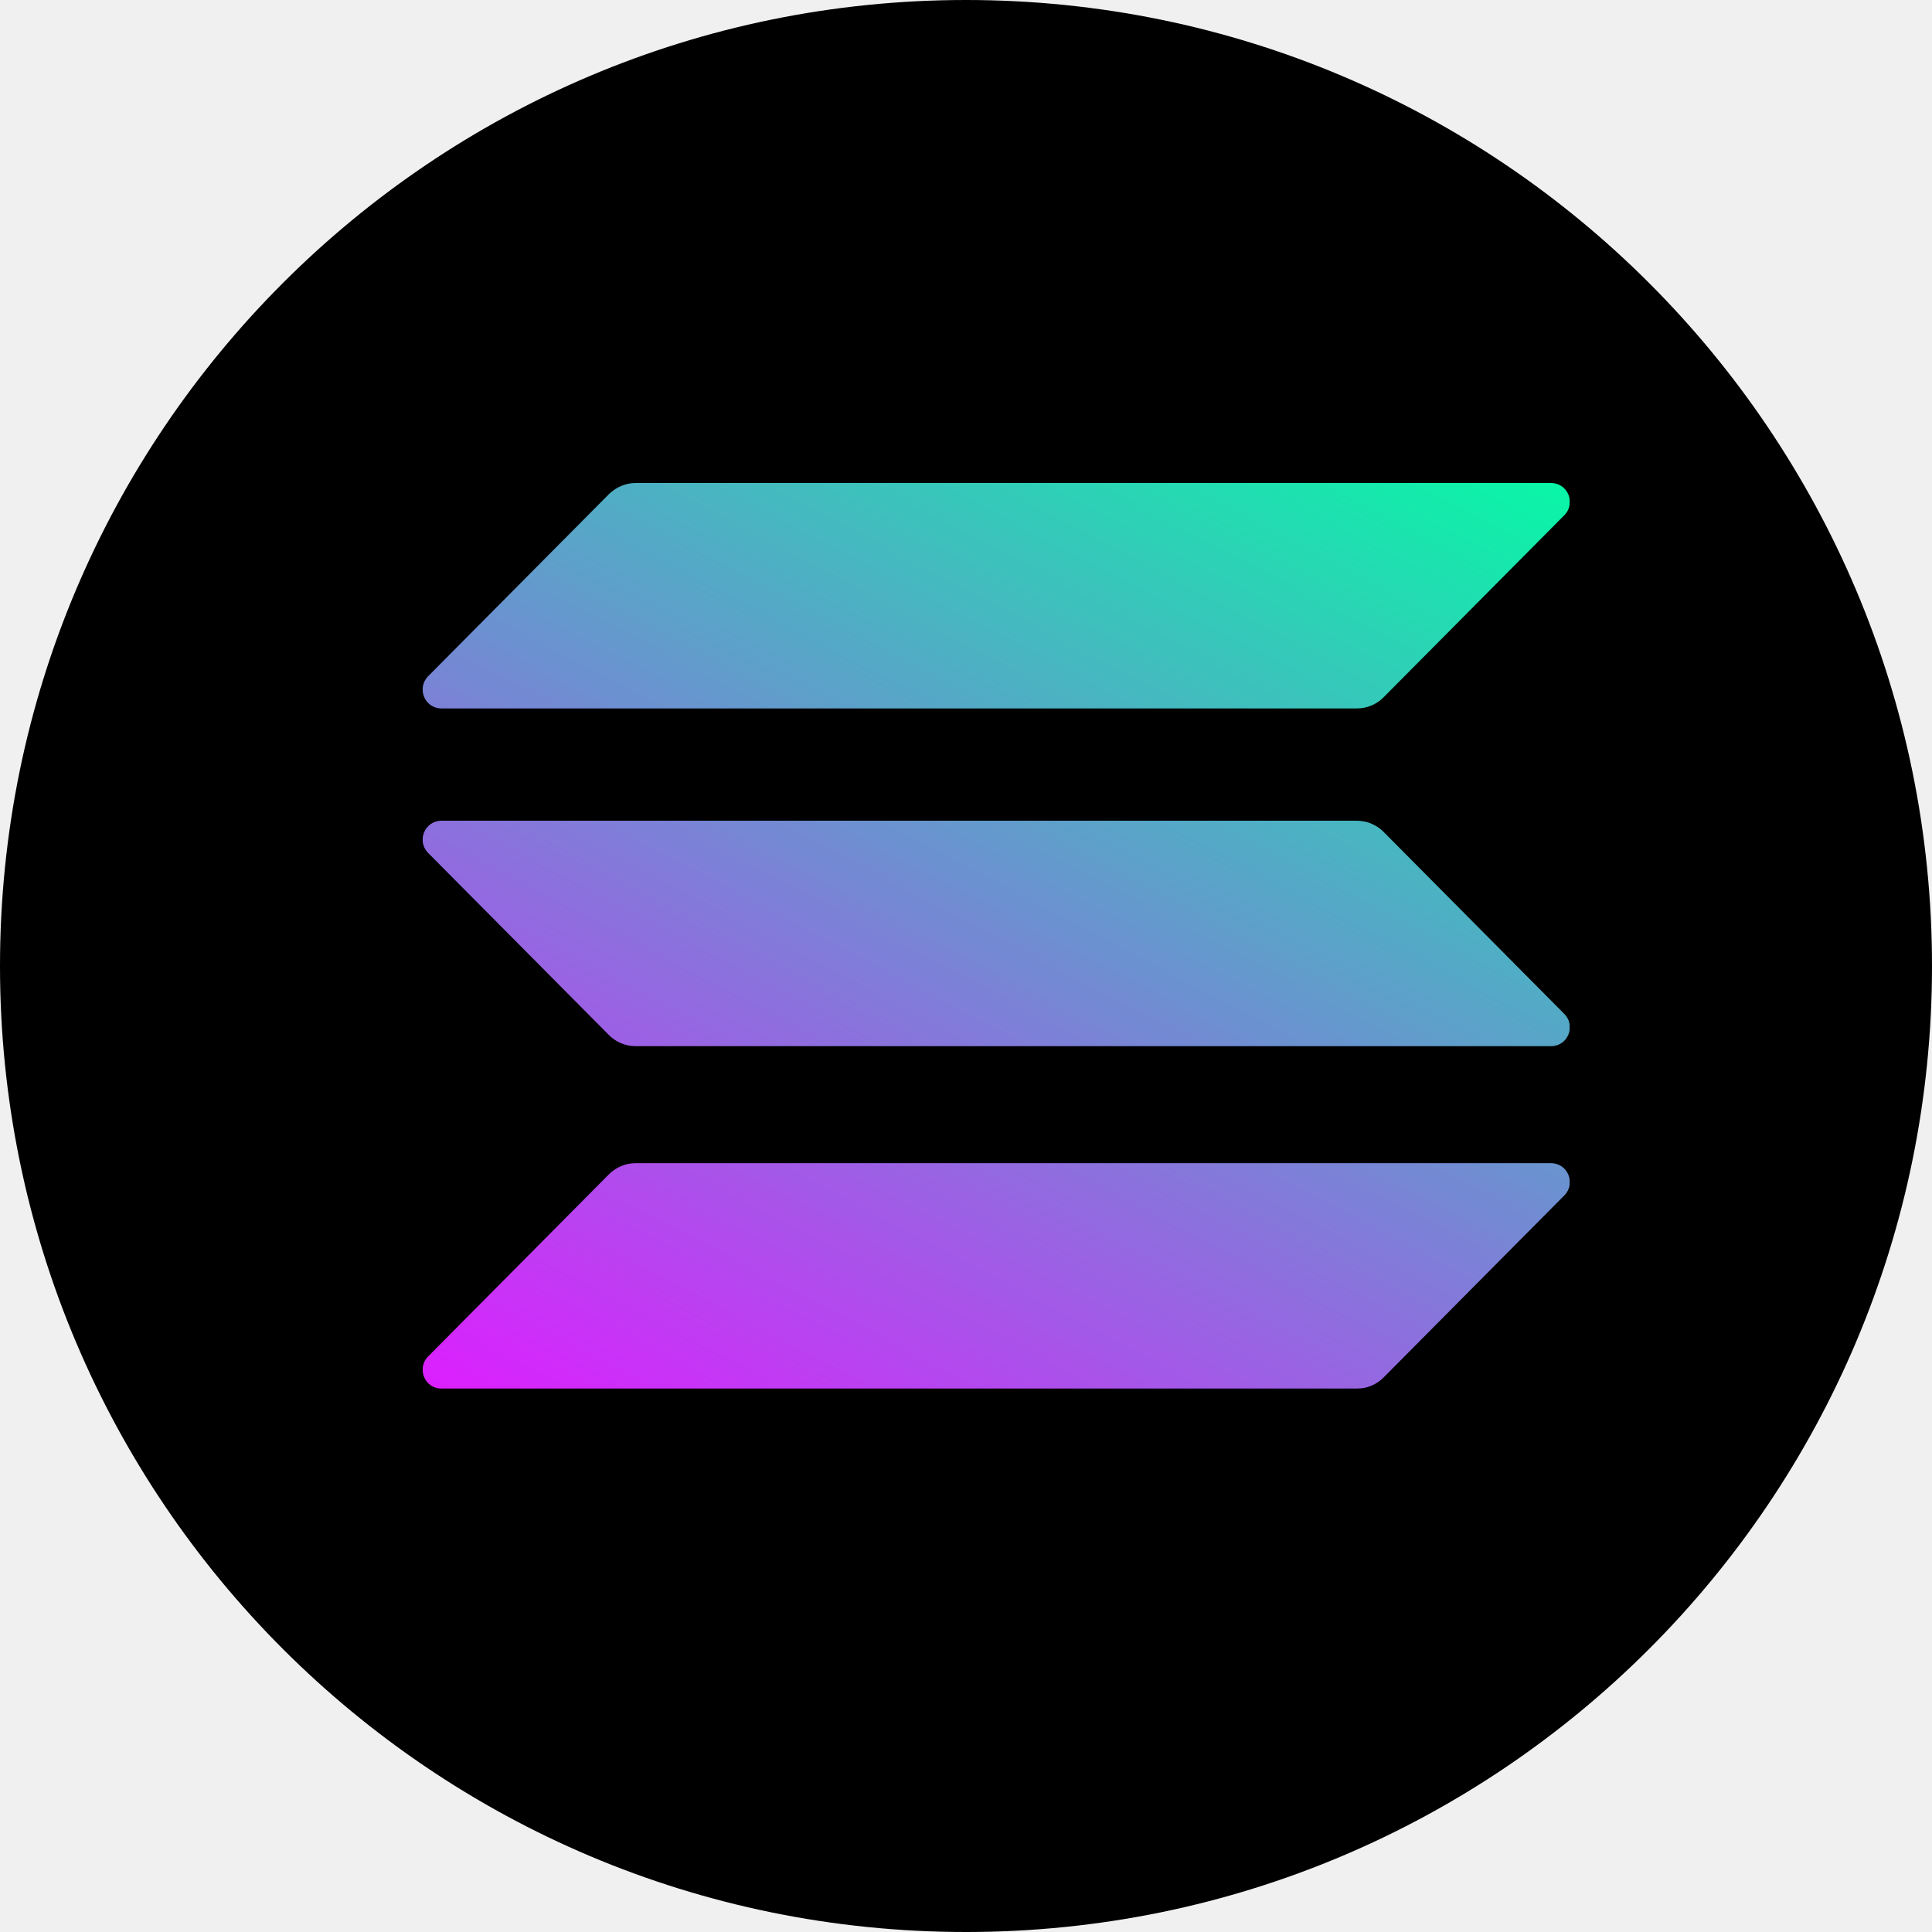
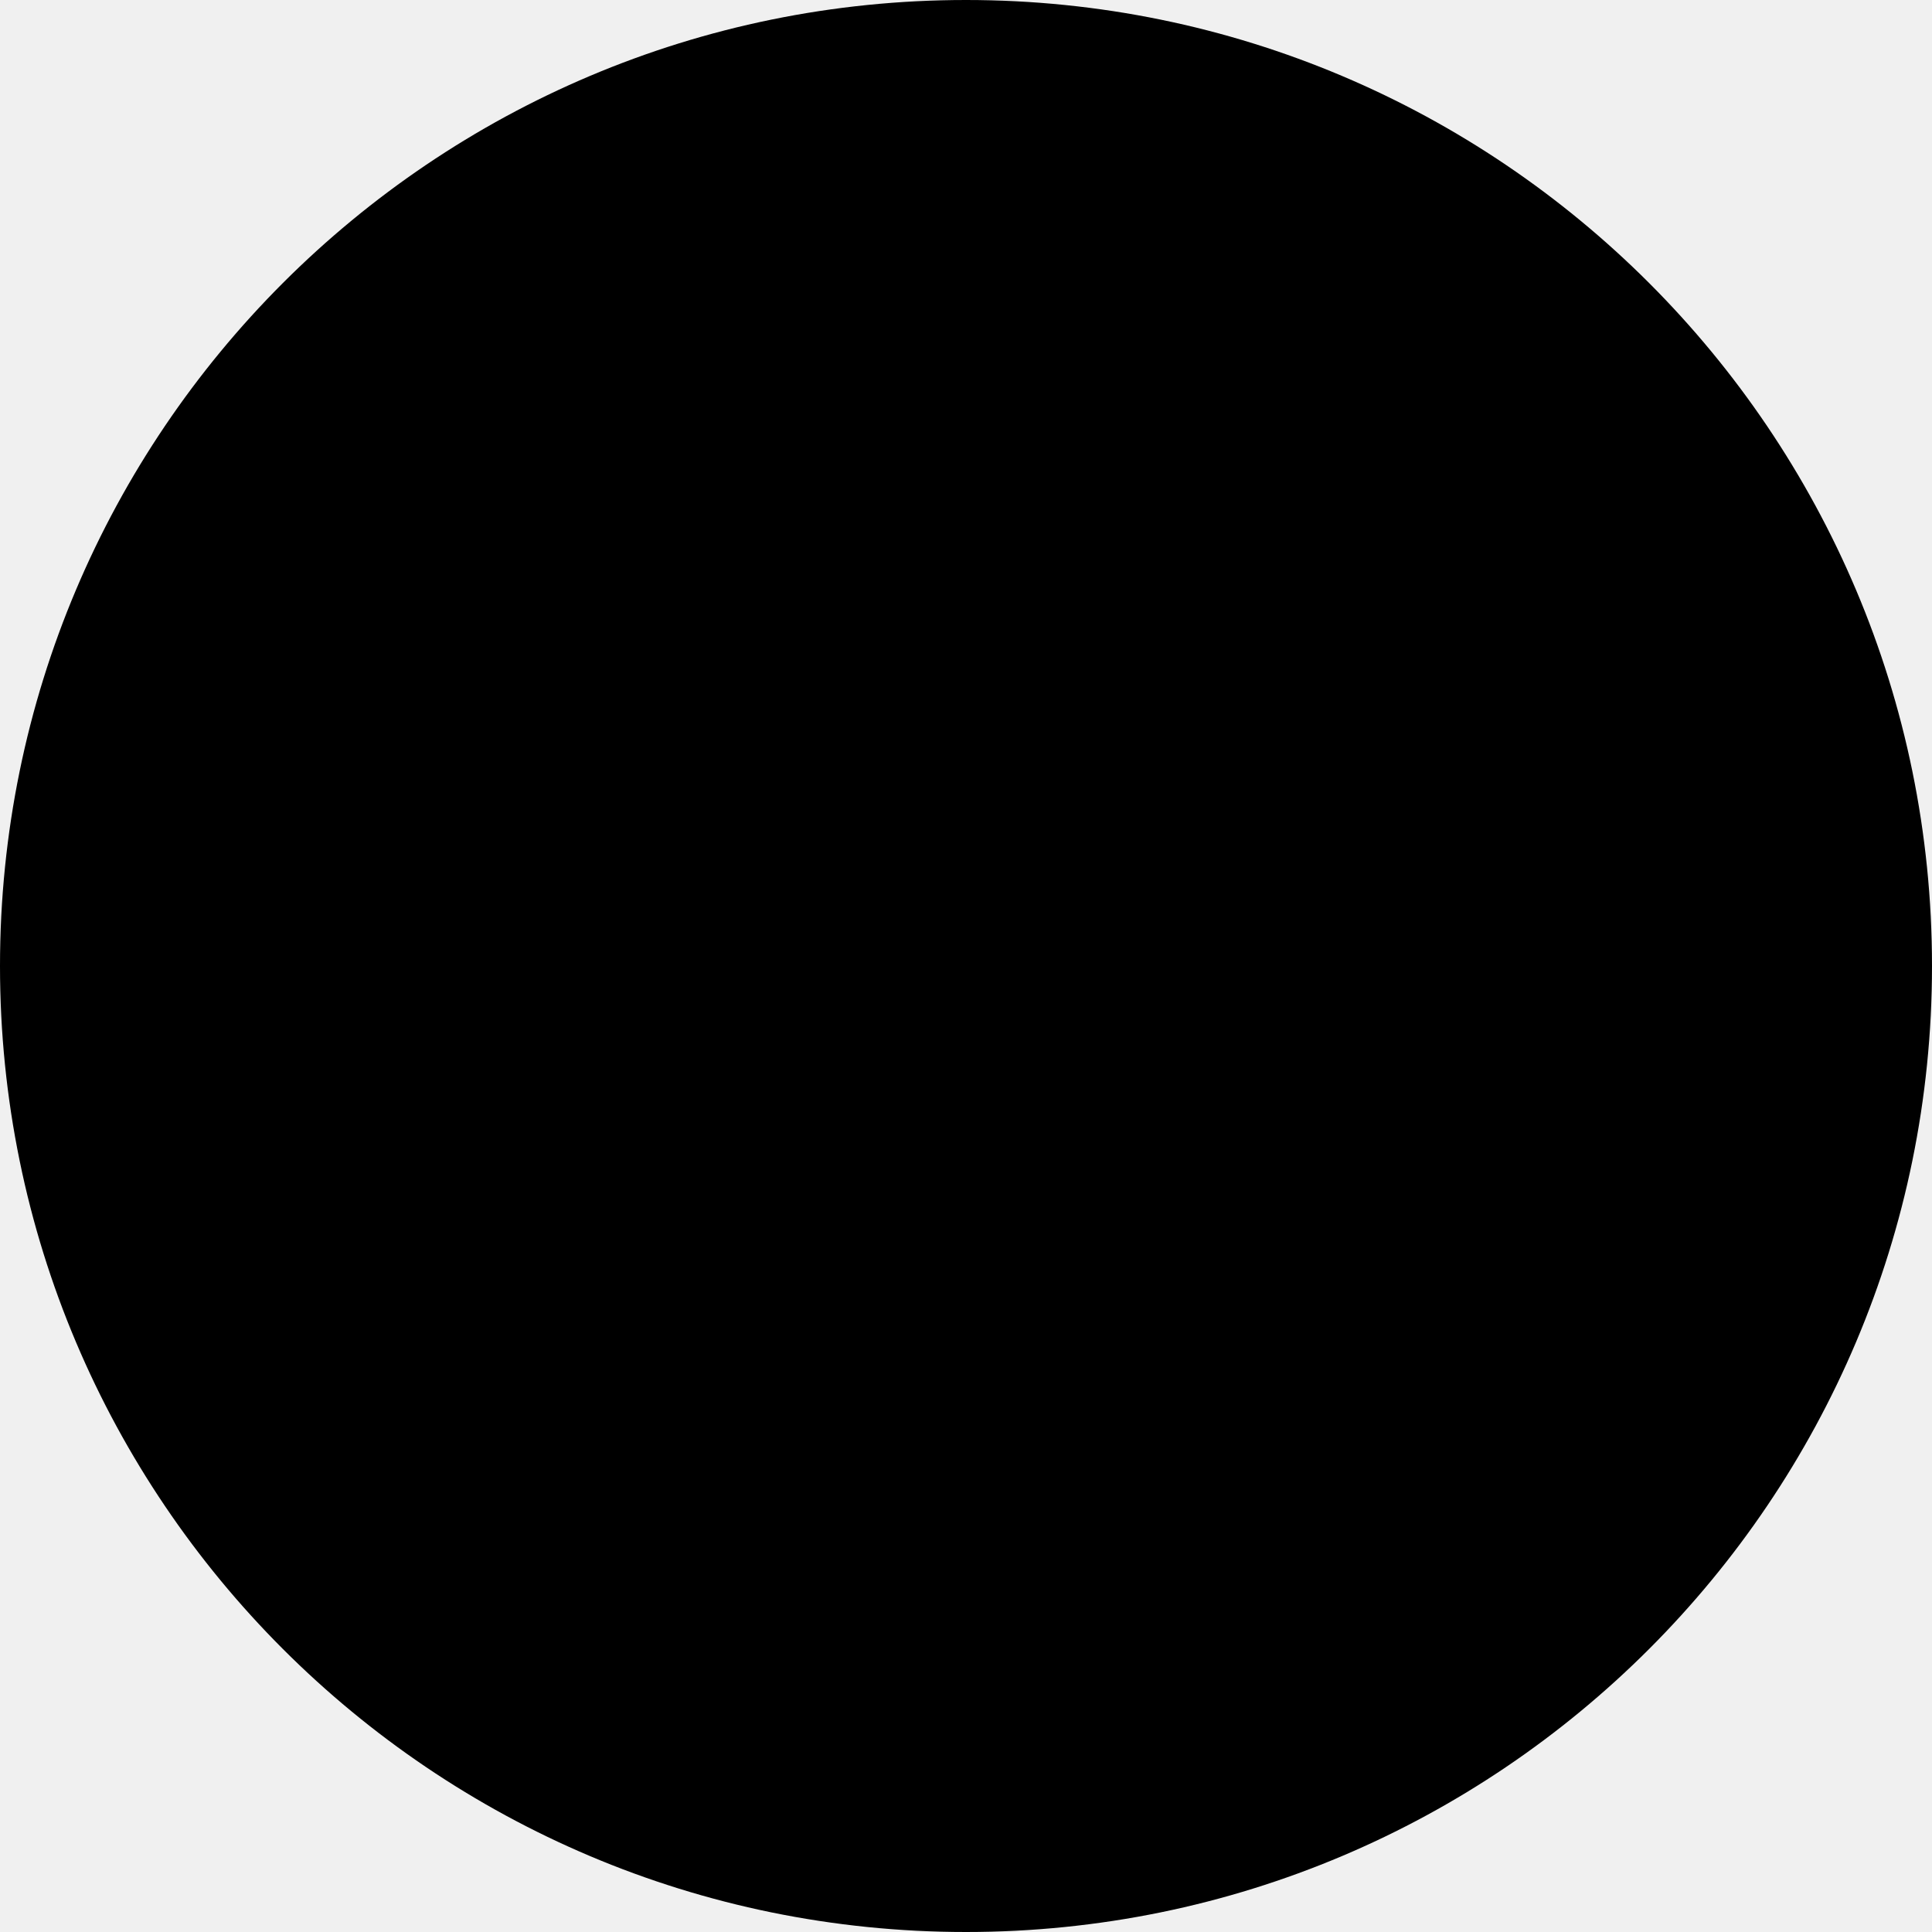
<svg xmlns="http://www.w3.org/2000/svg" width="16" height="16" viewBox="0 0 16 16" fill="none">
-   <g clip-path="url(#clip0_258_1873)">
+   <g clipPath="url(#clip0_258_1873)">
    <path d="M8 16C12.418 16 16 12.418 16 8C16 3.582 12.418 0 8 0C3.582 0 0 3.582 0 8C0 12.418 3.582 16 8 16Z" fill="black" />
    <mask id="mask0_258_1873" style="mask-type:luminance" maskUnits="userSpaceOnUse" x="3" y="4" width="10" height="8">
      <path d="M13 4H3.5V11.5H13V4Z" fill="white" />
    </mask>
    <g mask="url(#mask0_258_1873)">
      <path d="M5.044 9.724C5.101 9.667 5.18 9.633 5.263 9.633H12.845C12.984 9.633 13.053 9.801 12.955 9.9L11.457 11.409C11.4 11.466 11.321 11.5 11.238 11.5H3.656C3.517 11.5 3.448 11.332 3.546 11.233L5.044 9.724Z" fill="url(#paint0_linear_258_1873)" />
      <path d="M5.044 4.091C5.103 4.034 5.182 4 5.263 4H12.845C12.984 4 13.053 4.168 12.955 4.267L11.457 5.776C11.4 5.833 11.321 5.867 11.238 5.867H3.656C3.517 5.867 3.448 5.699 3.546 5.6L5.044 4.091Z" fill="url(#paint1_linear_258_1873)" />
      <path d="M11.457 6.888C11.4 6.831 11.321 6.797 11.238 6.797H3.656C3.517 6.797 3.448 6.965 3.546 7.064L5.044 8.573C5.101 8.63 5.18 8.664 5.263 8.664H12.845C12.984 8.664 13.053 8.496 12.955 8.397L11.457 6.888Z" fill="url(#paint2_linear_258_1873)" />
    </g>
  </g>
  <defs>
    <linearGradient id="paint0_linear_258_1873" x1="12.121" y1="3.099" x2="6.814" y2="13.191" gradientUnits="userSpaceOnUse">
-       <stop stop-color="#00FFA3" />
-       <stop offset="1" stop-color="#DC1FFF" />
+       <stop stopColor="#00FFA3" />
+       <stop offset="1" stopColor="#DC1FFF" />
    </linearGradient>
    <linearGradient id="paint1_linear_258_1873" x1="9.827" y1="1.892" x2="4.519" y2="11.984" gradientUnits="userSpaceOnUse">
-       <stop stop-color="#00FFA3" />
-       <stop offset="1" stop-color="#DC1FFF" />
+       <stop stopColor="#00FFA3" />
+       <stop offset="1" stopColor="#DC1FFF" />
    </linearGradient>
    <linearGradient id="paint2_linear_258_1873" x1="10.966" y1="2.49" x2="5.659" y2="12.582" gradientUnits="userSpaceOnUse">
-       <stop stop-color="#00FFA3" />
-       <stop offset="1" stop-color="#DC1FFF" />
+       <stop stopColor="#00FFA3" />
+       <stop offset="1" stopColor="#DC1FFF" />
    </linearGradient>
    <clipPath id="clip0_258_1873">
      <rect width="16" height="16" fill="white" />
    </clipPath>
  </defs>
</svg>
